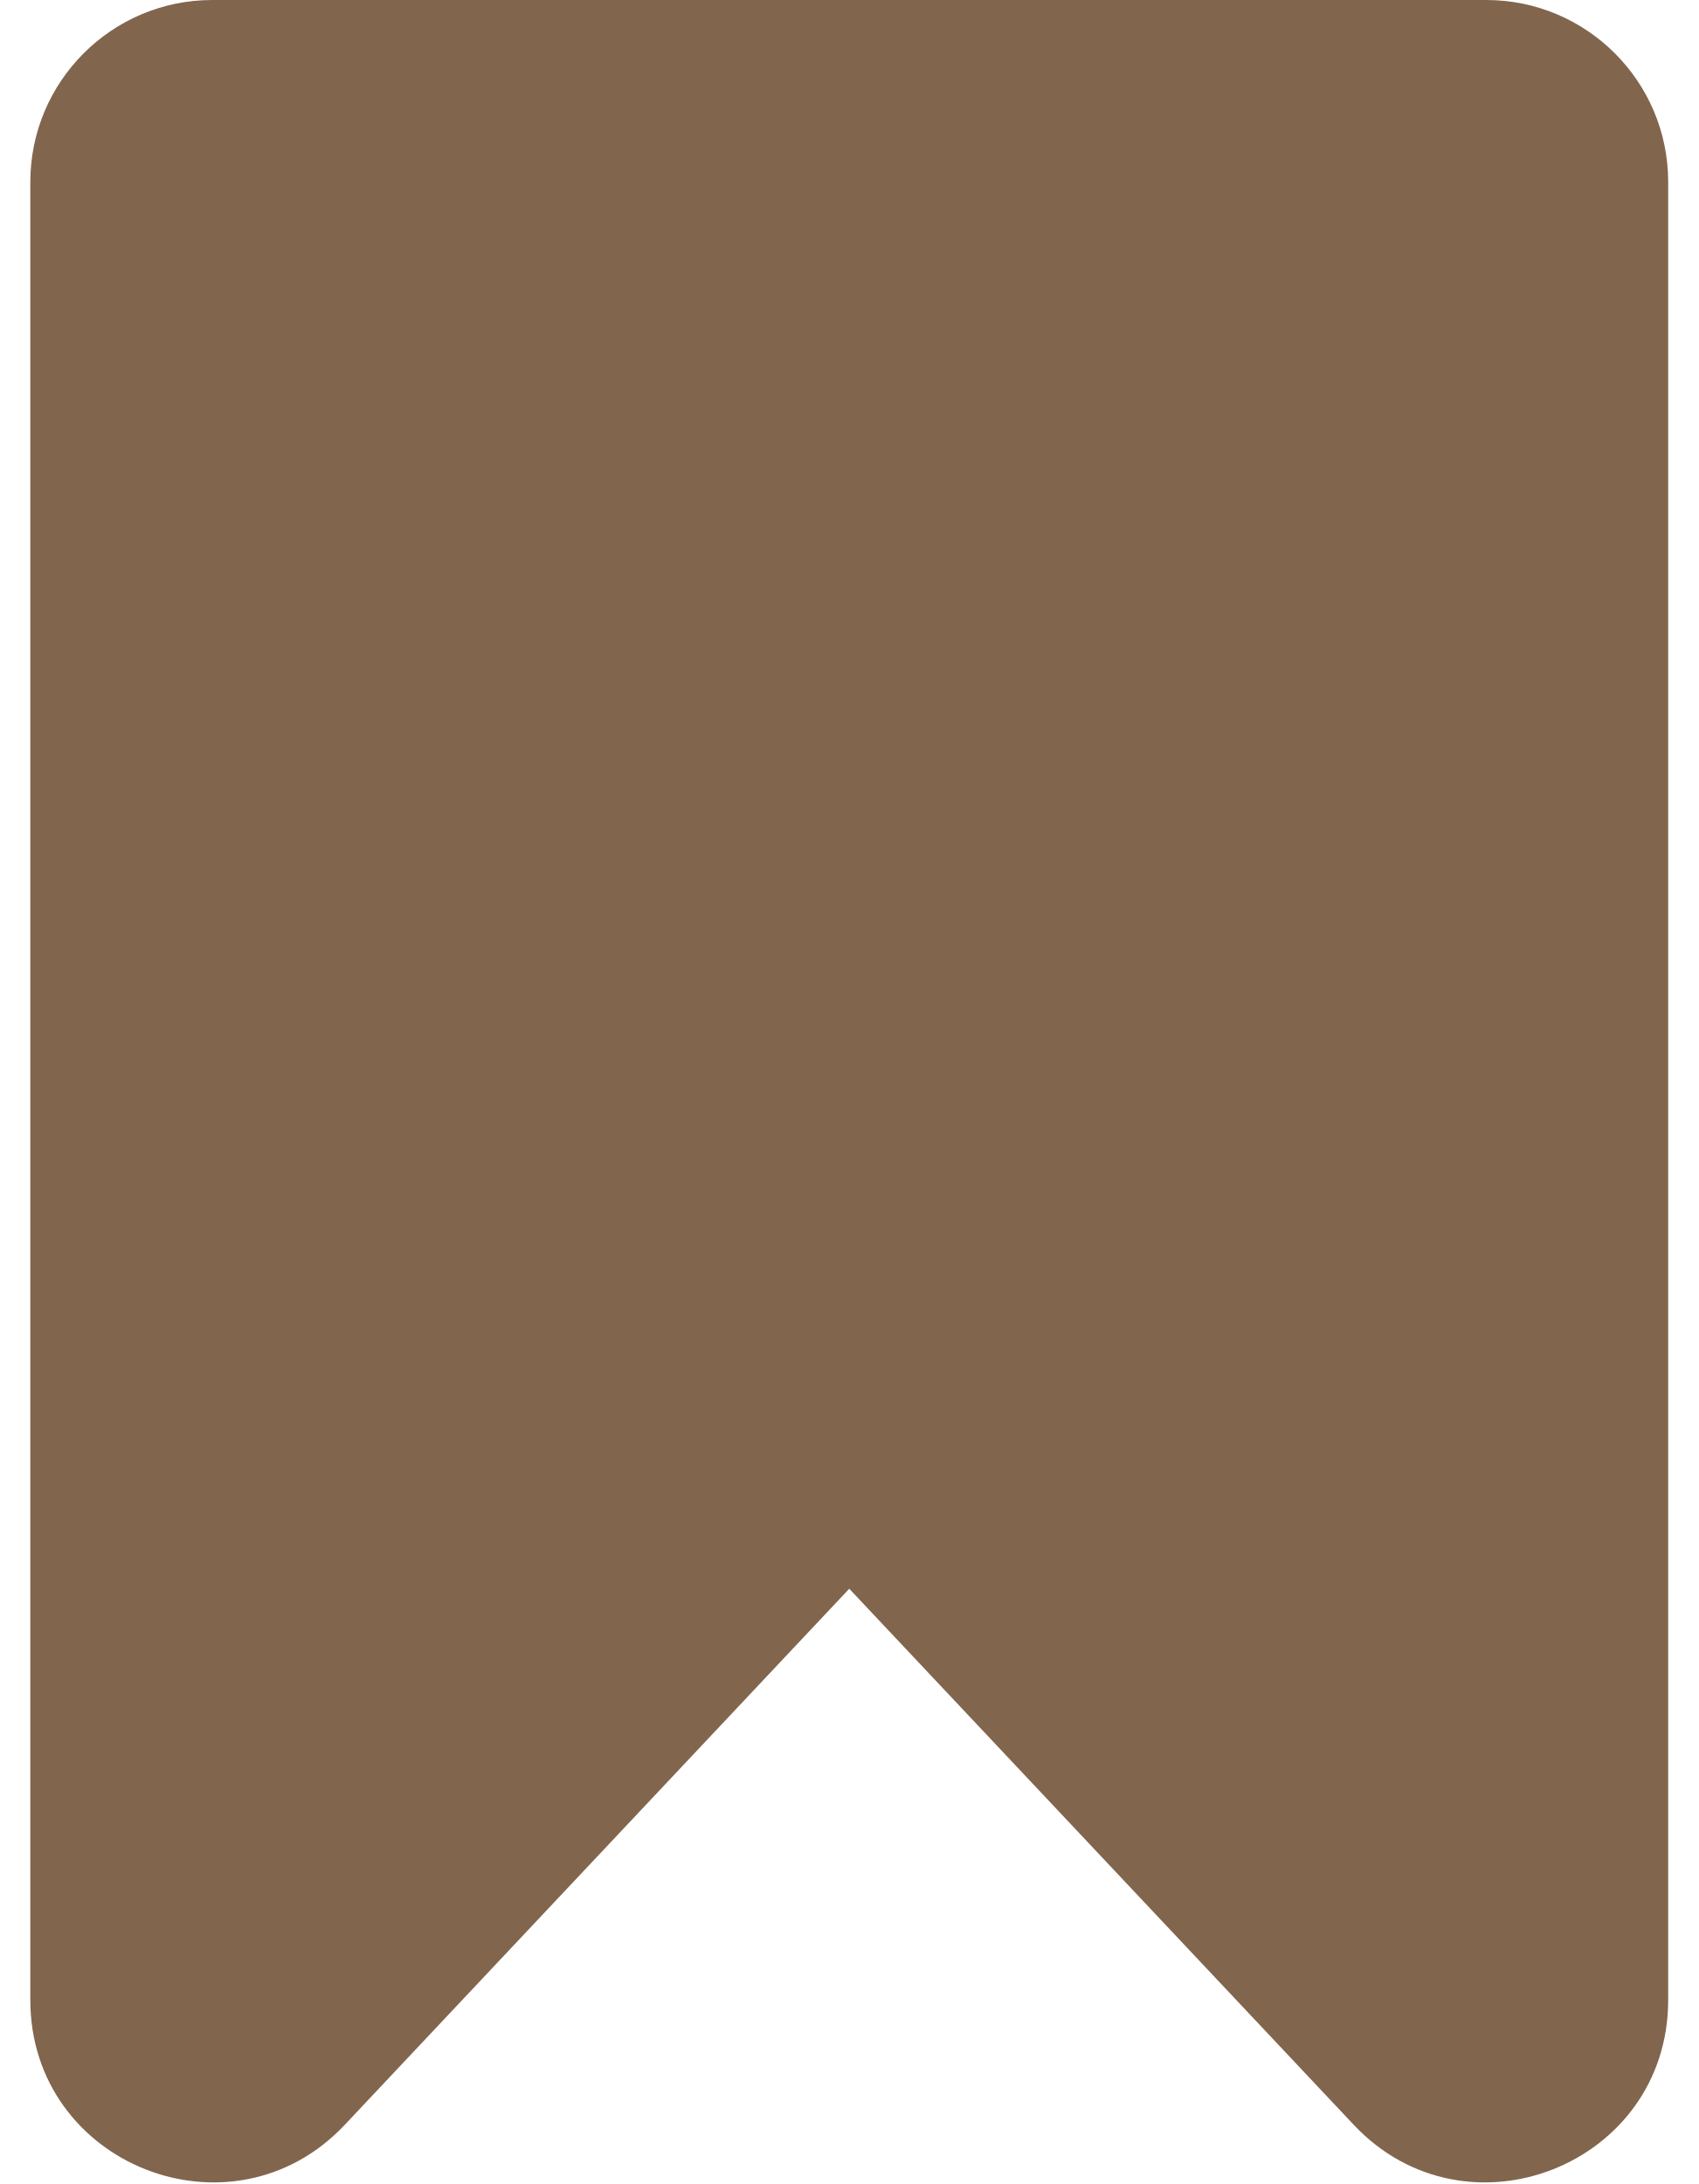
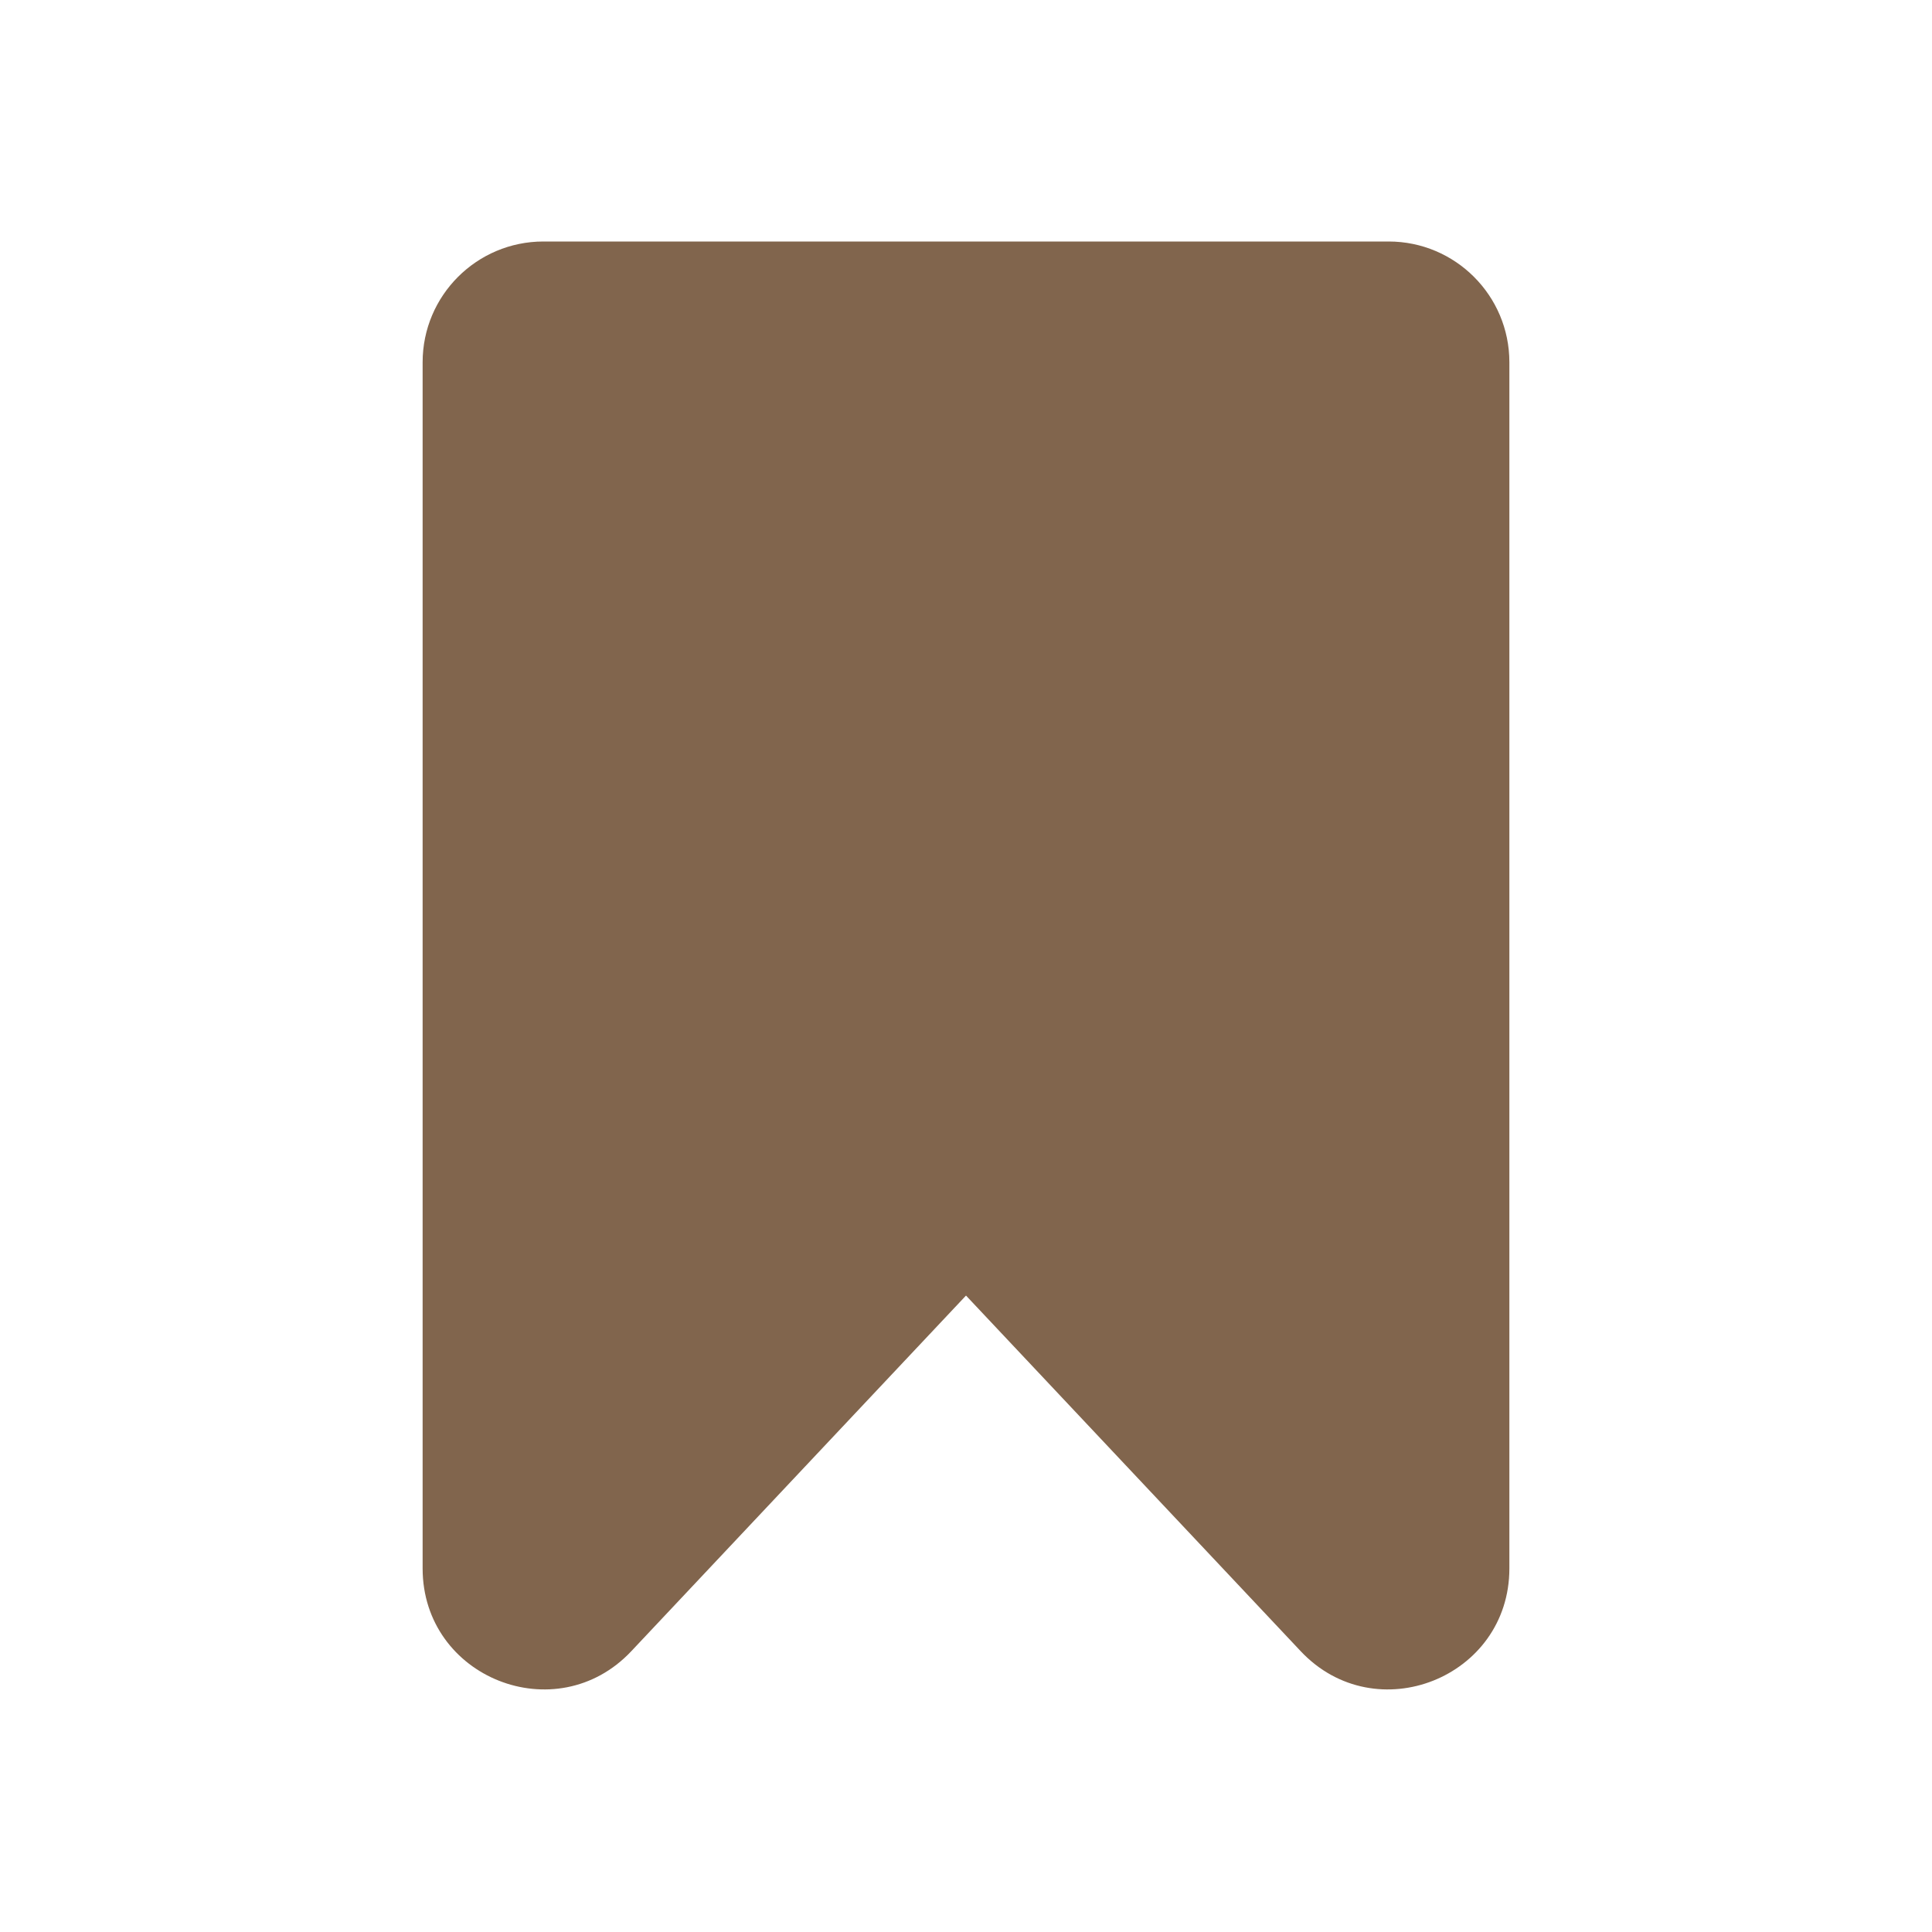
- <svg xmlns="http://www.w3.org/2000/svg" width="14" height="18" viewBox="0 0 14 18" fill="none">
-   <path fill-rule="evenodd" clip-rule="evenodd" d="M0.25 1.5C0.25 0.672 0.922 0 1.75 0H12.25C13.078 0 13.75 0.672 13.75 1.5V16.484C13.75 17.842 12.089 18.501 11.158 17.512L7 13.094L2.842 17.512C1.911 18.501 0.25 17.842 0.25 16.484V1.5Z" fill="#81654D" />
+ <svg xmlns="http://www.w3.org/2000/svg" width="24" height="24" viewBox="0 0 24 24" fill="none">
+   <g id="Bookmark-fill">
+     <path id="Icon Shape" fill-rule="evenodd" clip-rule="evenodd" d="M5.25 4.5C5.25 3.672 5.922 3 6.75 3H17.25C18.078 3 18.75 3.672 18.75 4.5V19.484C18.75 20.842 17.089 21.501 16.158 20.512L12 16.094L7.842 20.512C6.911 21.501 5.25 20.842 5.25 19.484V4.5Z" fill="#81654D" />
+   </g>
</svg>
